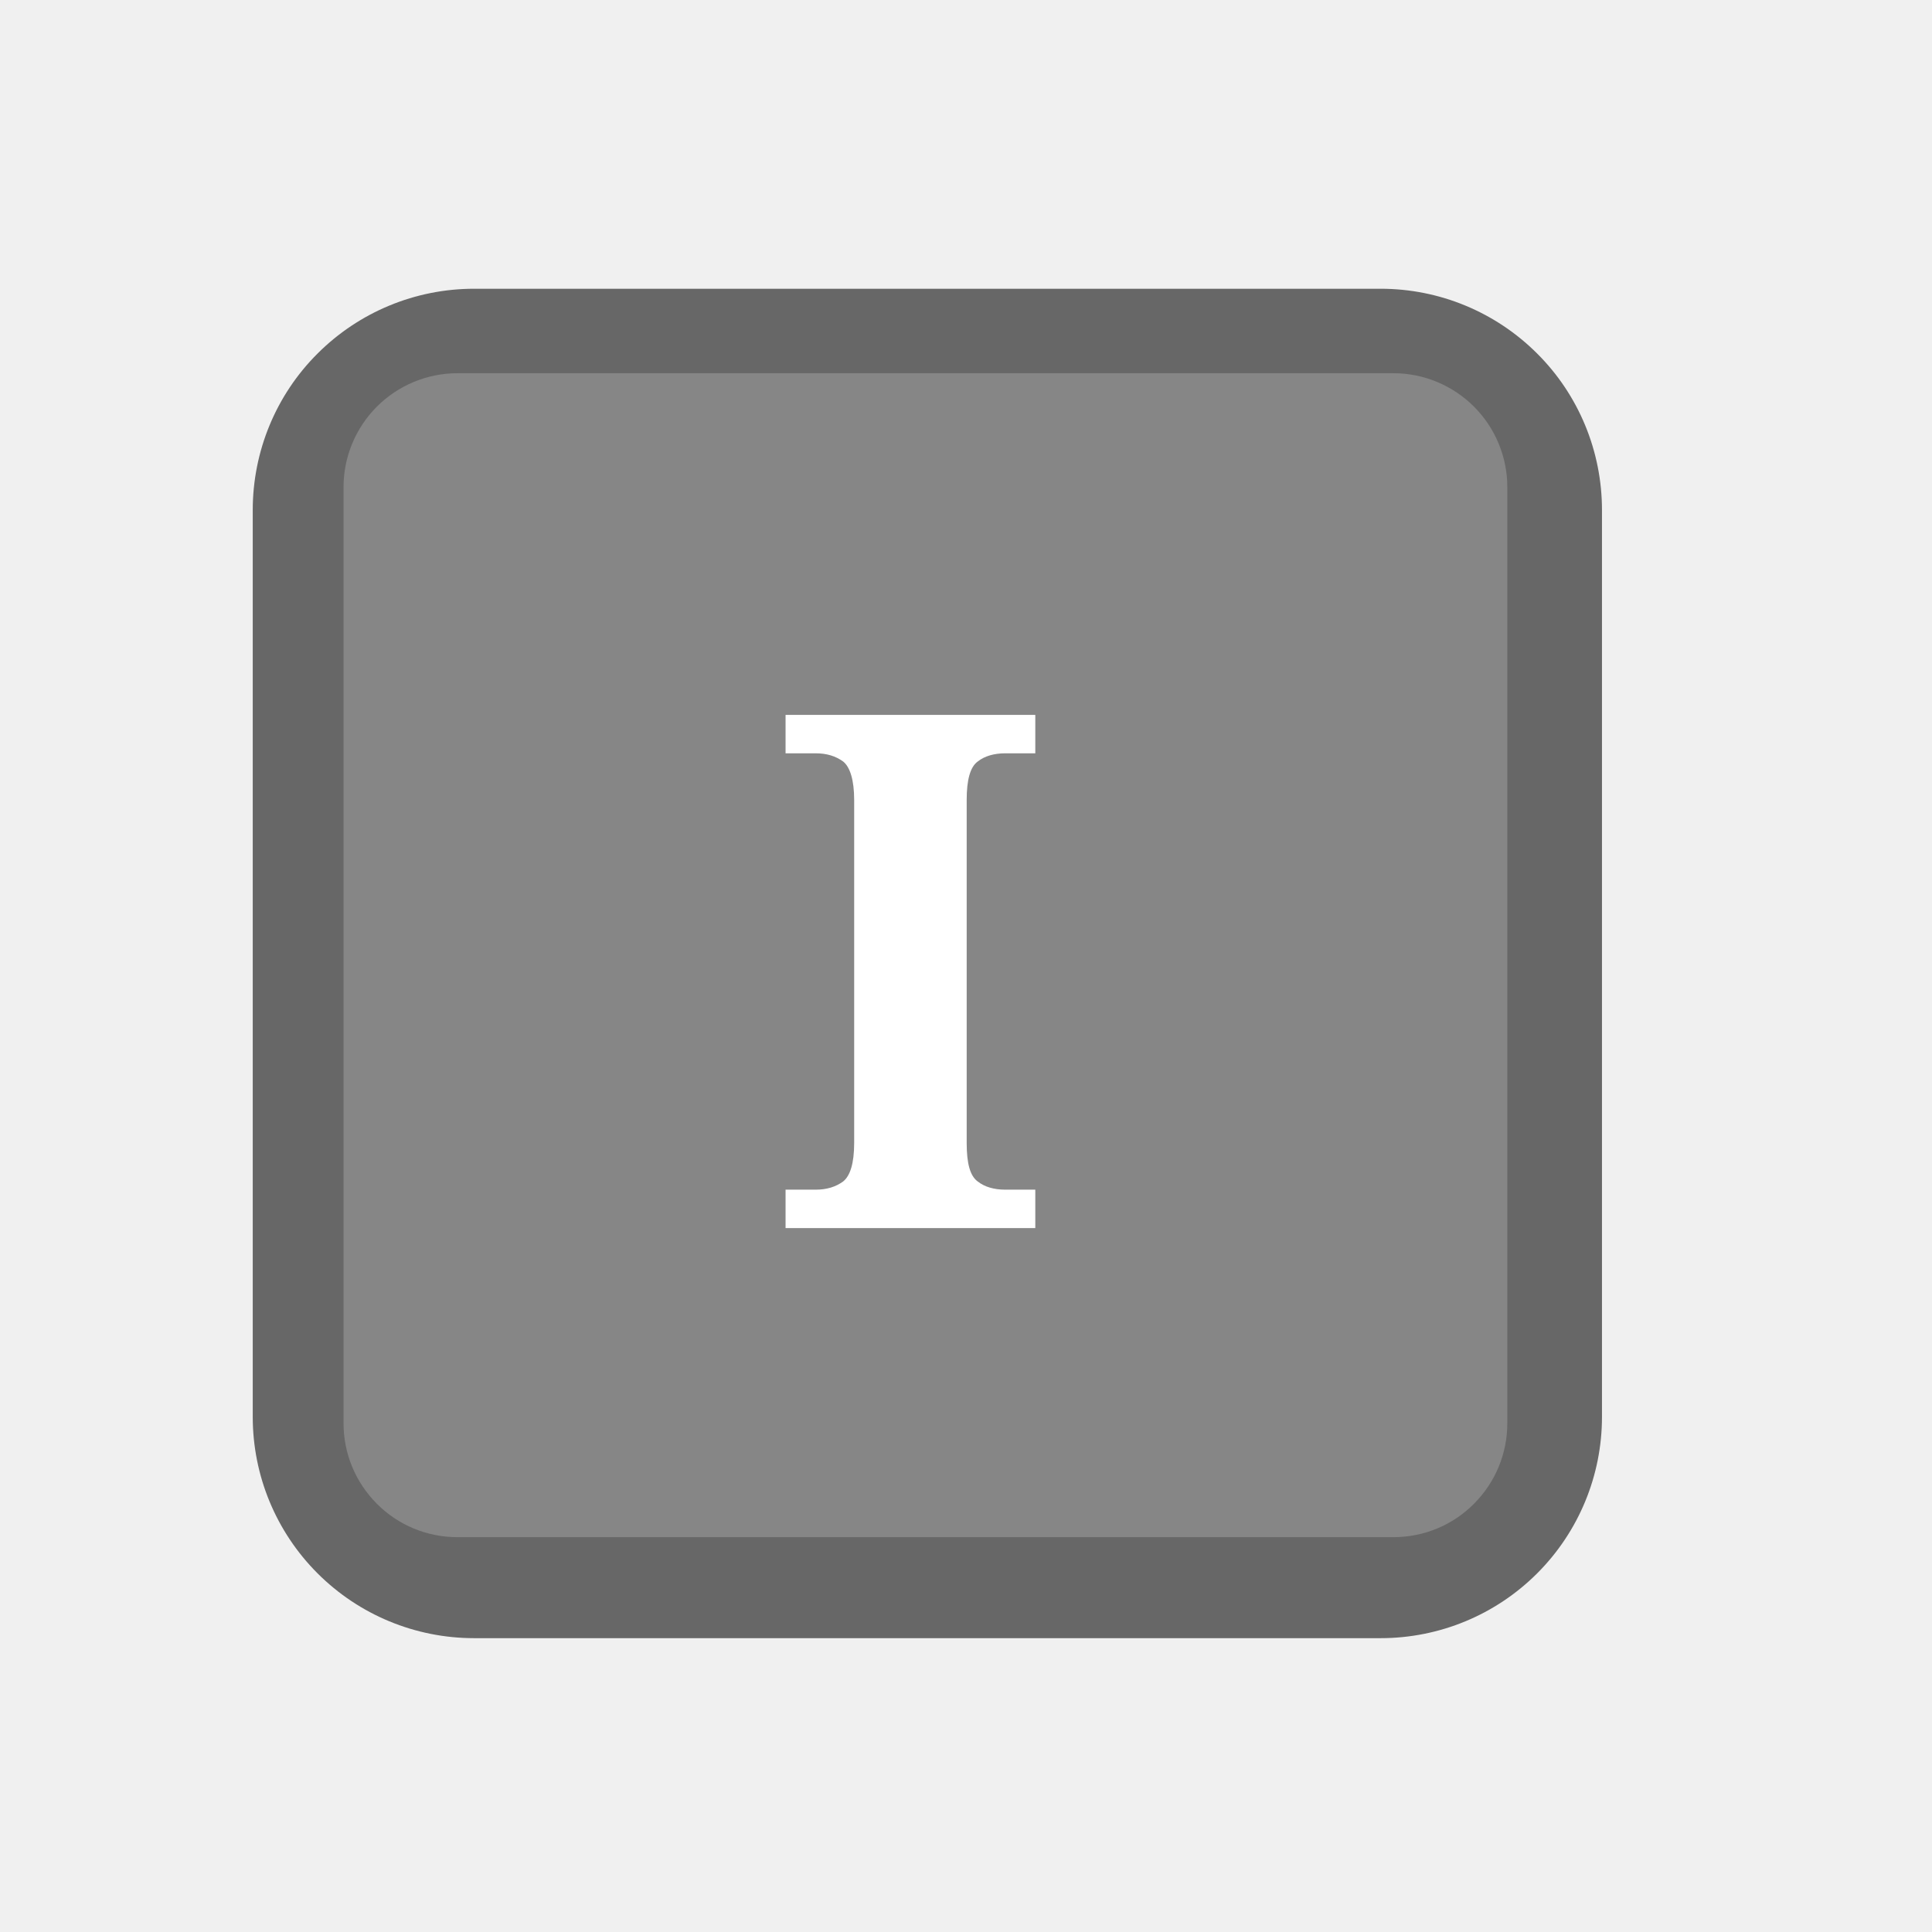
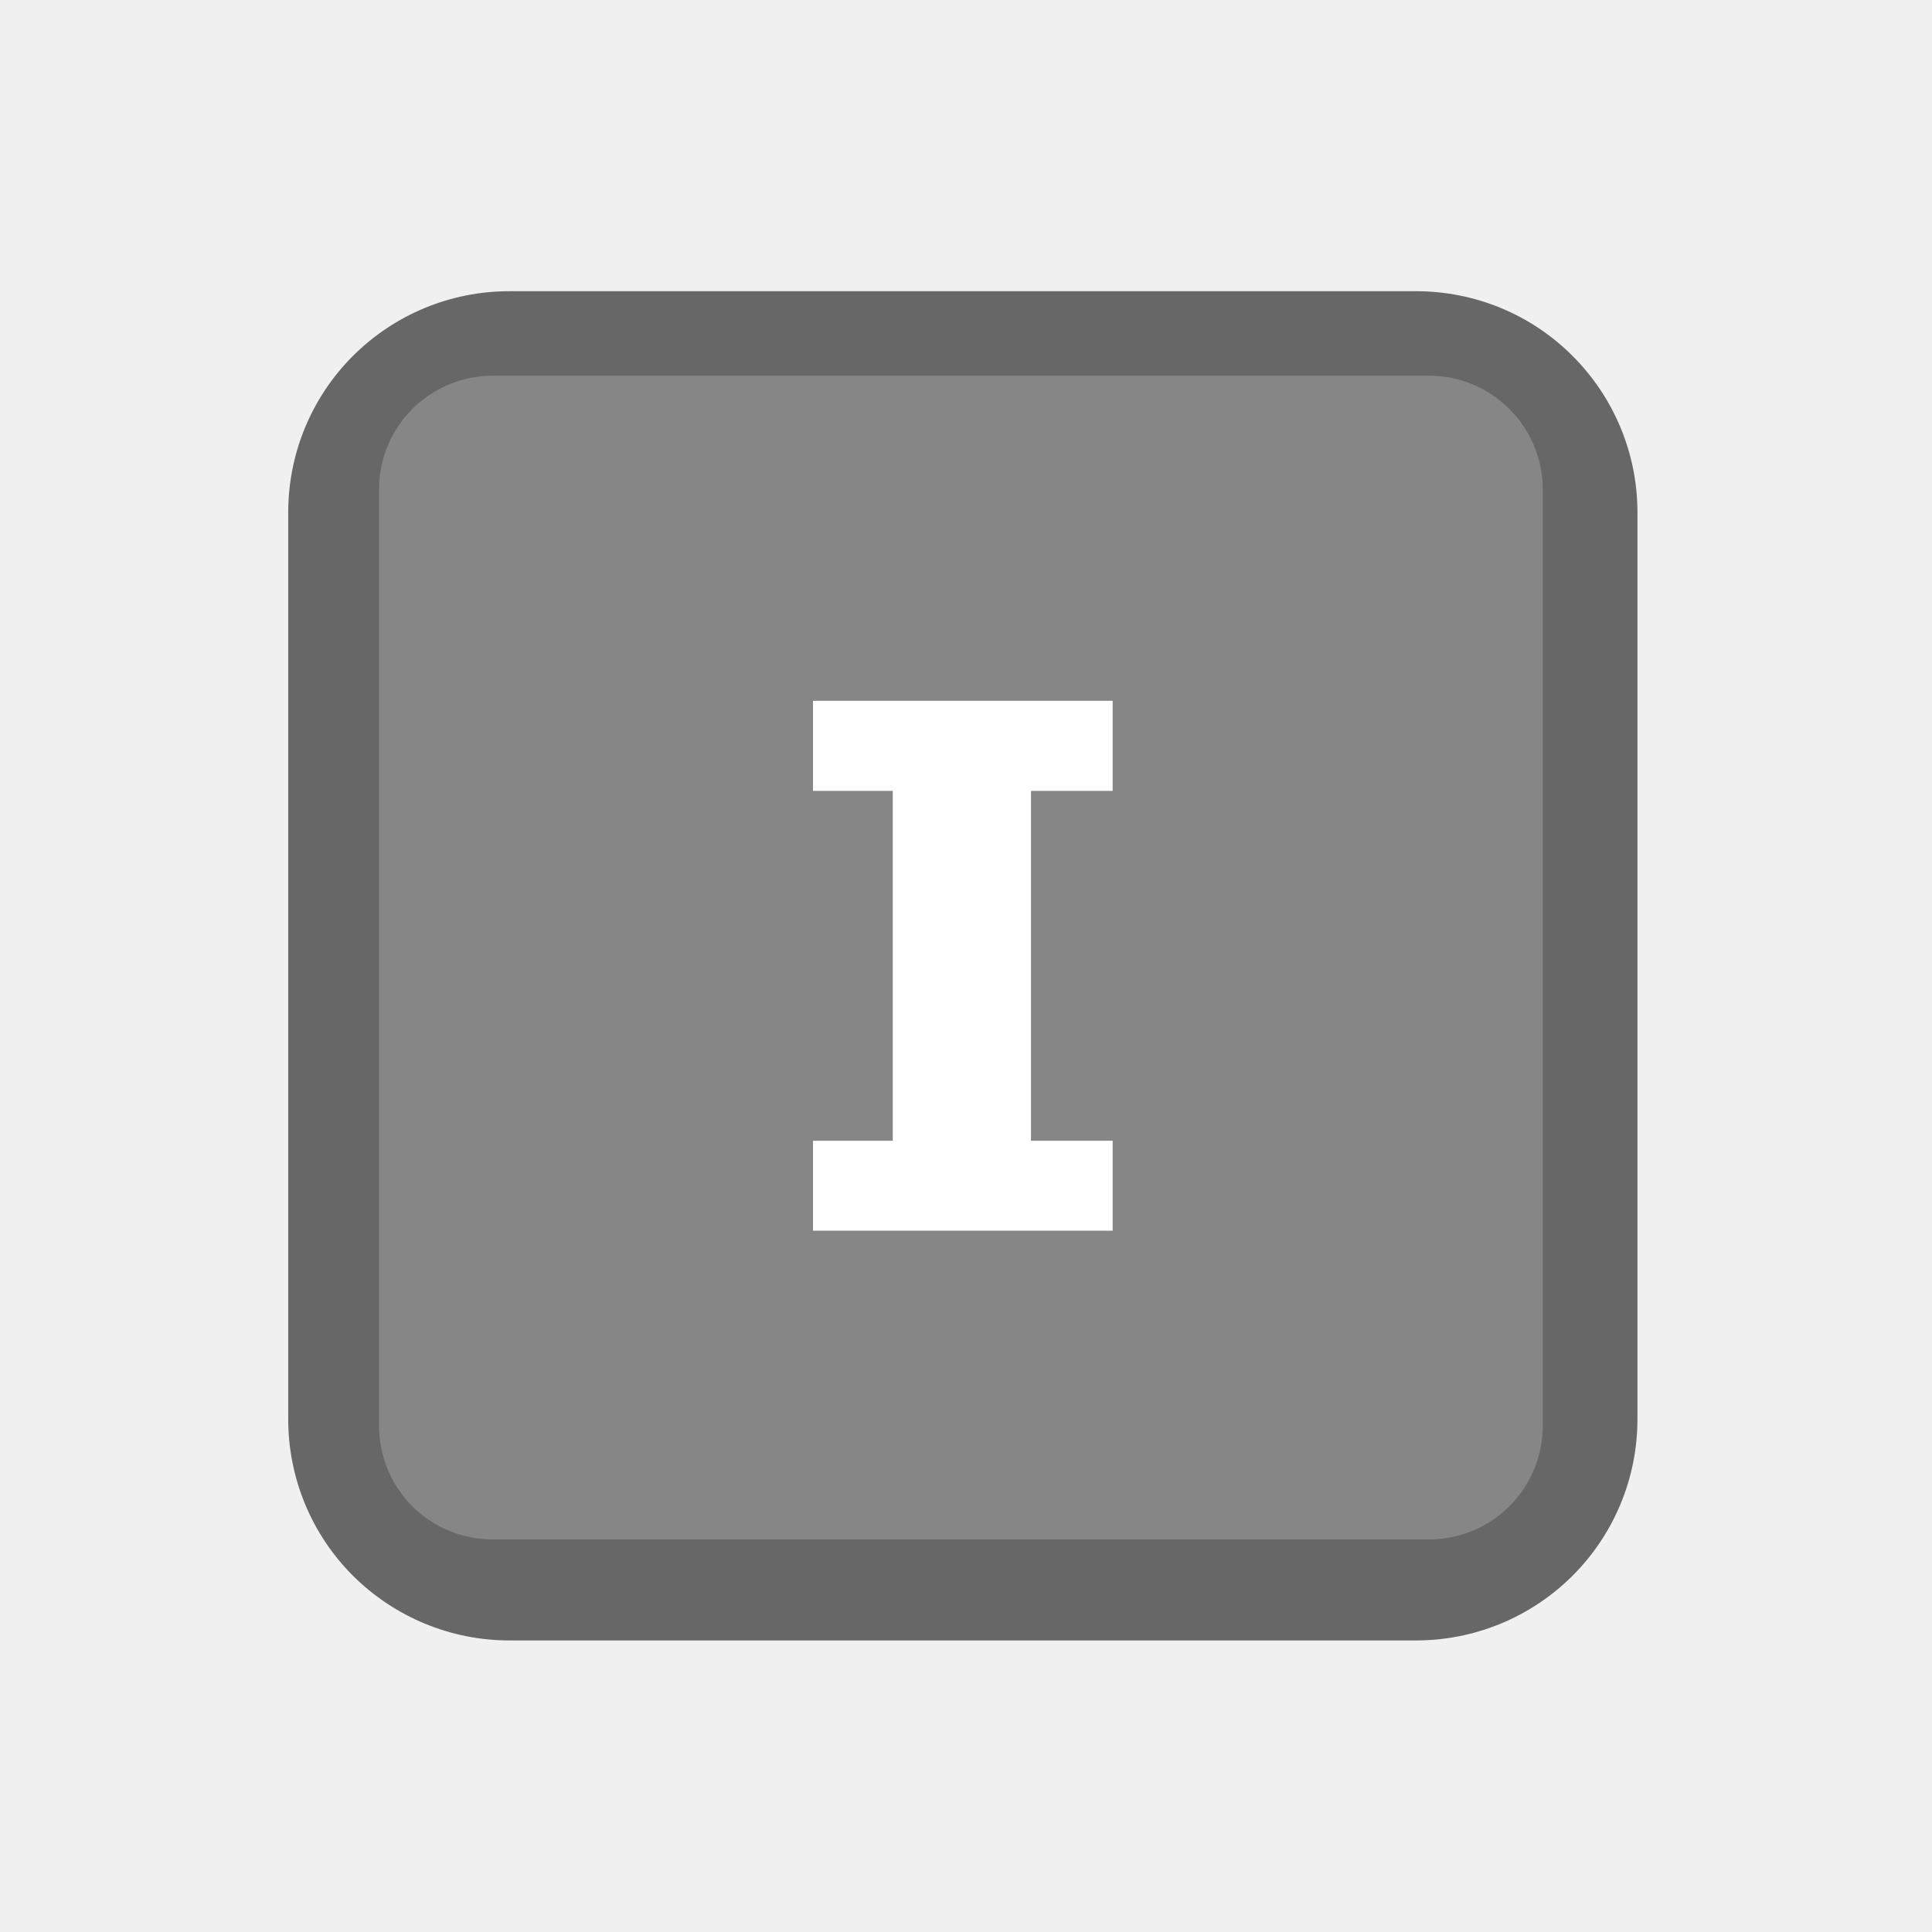
<svg xmlns="http://www.w3.org/2000/svg" width="100%" height="100%" viewBox="0 0 11 11" version="1.1" xml:space="preserve" style="fill-rule:evenodd;clip-rule:evenodd;stroke-linejoin:round;stroke-miterlimit:2;">
-   <rect id="d3_1" x="0" y="0.205" width="10.56" height="10.56" style="fill:none;" />
+   <rect id="d3_1" x="0.202" y="0.219" width="10.56" height="10.56" style="fill:none;" />
  <g>
-     <g>
-       <path d="M7.861,1.644c0.335,0 0.655,0.133 0.891,0.369c0.237,0.236 0.369,0.557 0.369,0.891l0,5.163c0,0.334 -0.132,0.654 -0.369,0.891c-0.236,0.236 -0.556,0.369 -0.891,0.369l-5.162,-0c-0.335,-0 -0.655,-0.133 -0.891,-0.369c-0.237,-0.237 -0.369,-0.557 -0.369,-0.891l-0,-5.163c-0,-0.334 0.132,-0.655 0.369,-0.891c0.236,-0.236 0.556,-0.369 0.891,-0.369l5.162,0Z" style="fill:#676767;" />
-       <path d="M7.934,2.125c0.172,0 0.337,0.069 0.458,0.19c0.122,0.122 0.19,0.287 0.19,0.458l0,5.331c0,0.172 -0.068,0.336 -0.19,0.458c-0.121,0.122 -0.286,0.19 -0.458,0.19l-5.33,-0c-0.172,-0 -0.337,-0.068 -0.458,-0.19c-0.122,-0.122 -0.19,-0.286 -0.19,-0.458l-0,-5.331c-0,-0.171 0.068,-0.336 0.19,-0.458c0.121,-0.121 0.286,-0.19 0.458,-0.19l5.33,0Z" style="fill:#868686;" />
-     </g>
-     <g transform="matrix(4.1,0,0,4.1,6.18488,6.99379)" />
-     <text x="4.365px" y="6.994px" style="font-family:'Rockwell-Bold', 'Rockwell', serif;font-weight:700;font-size:4.1px;fill:#fff;">I</text>
+     <path d="M8.063,1.658c0.334,-0 0.655,0.132 0.891,0.369c0.236,0.236 0.369,0.556 0.369,0.89l-0,5.163c-0,0.335 -0.133,0.655 -0.369,0.891c-0.236,0.236 -0.557,0.369 -0.891,0.369l-5.163,0c-0.334,0 -0.654,-0.133 -0.891,-0.369c-0.236,-0.236 -0.368,-0.556 -0.368,-0.891l-0,-5.163c-0,-0.334 0.132,-0.654 0.368,-0.89c0.237,-0.237 0.557,-0.369 0.891,-0.369l5.163,-0Z" style="fill:#676767;" />
+     <path d="M8.136,2.139c0.172,-0 0.337,0.068 0.458,0.19c0.122,0.121 0.19,0.286 0.19,0.458l0,5.33c0,0.172 -0.068,0.337 -0.19,0.459c-0.121,0.121 -0.286,0.189 -0.458,0.189l-5.33,0c-0.172,0 -0.337,-0.068 -0.459,-0.189c-0.121,-0.122 -0.189,-0.287 -0.189,-0.459l-0,-5.33c-0,-0.172 0.068,-0.337 0.189,-0.458c0.122,-0.122 0.287,-0.19 0.459,-0.19l5.33,-0Z" style="fill:#868686;" />
  </g>
+   <path d="M5.87,4.503l0,1.992l0.465,-0l-0,0.512l-1.706,0l-0,-0.512l0.454,-0l0,-1.992l-0.454,-0l-0,-0.513l1.706,0l-0,0.513l-0.465,-0Z" style="fill:#fff;fill-rule:nonzero;" />
</svg>
